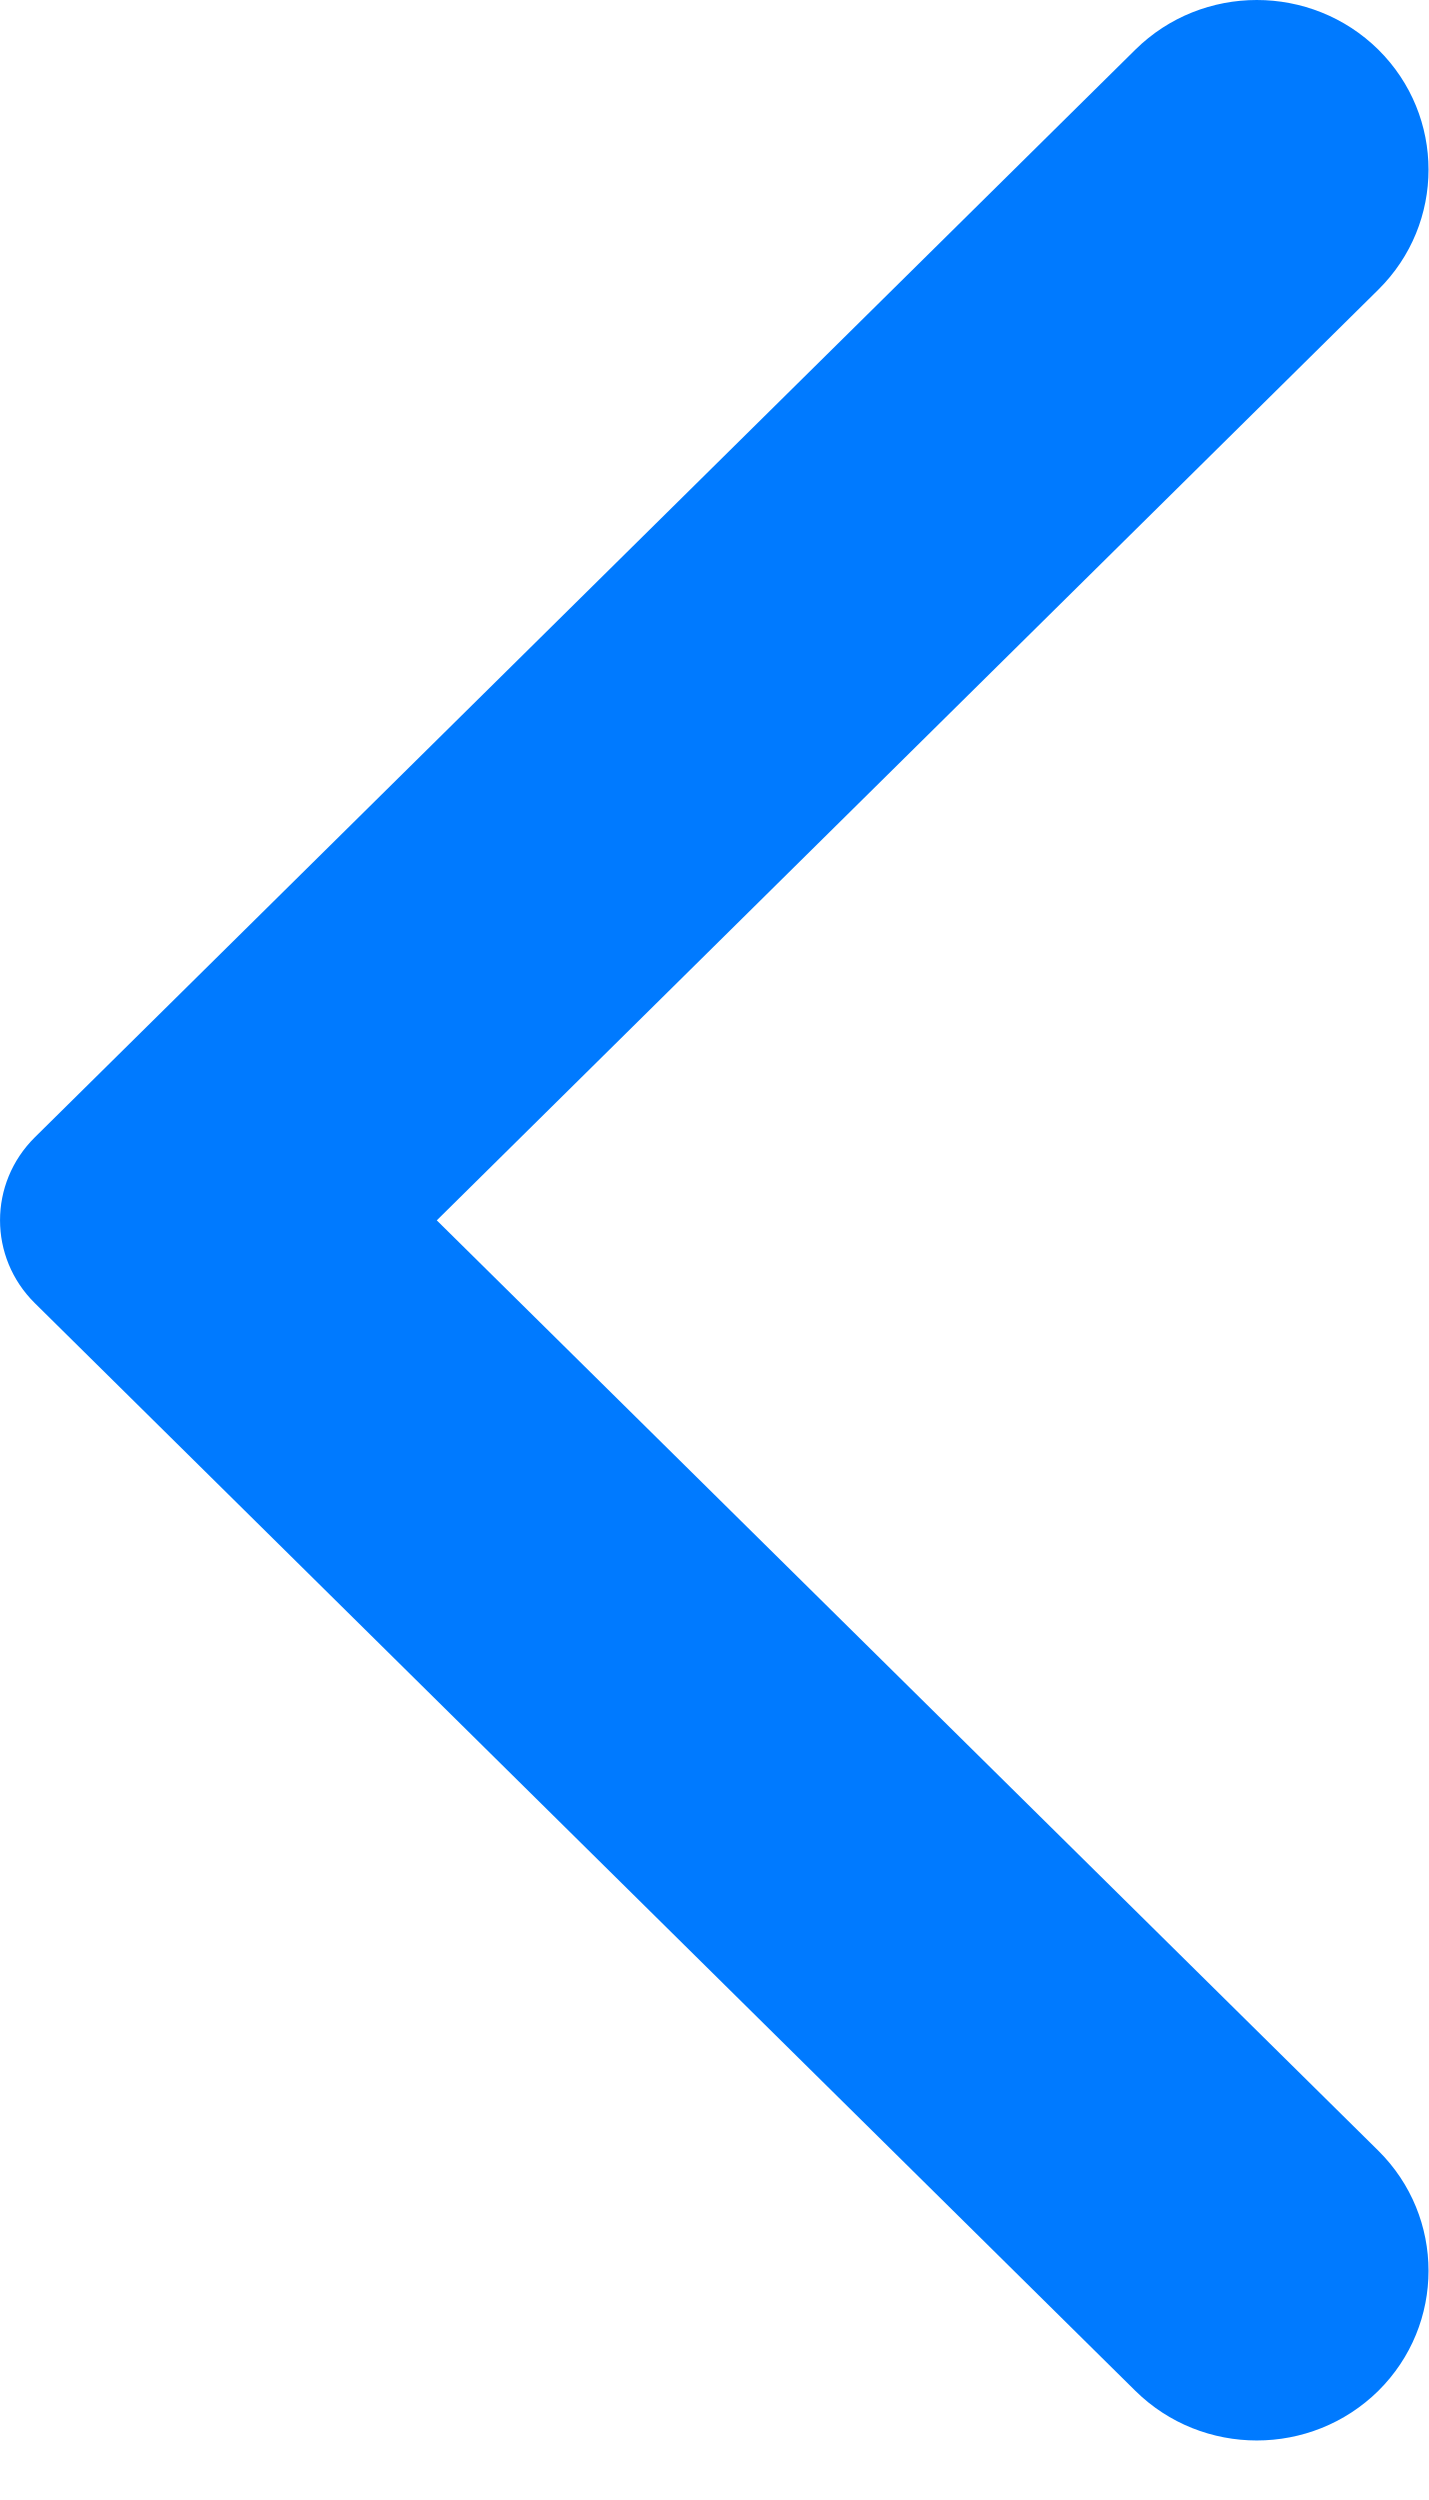
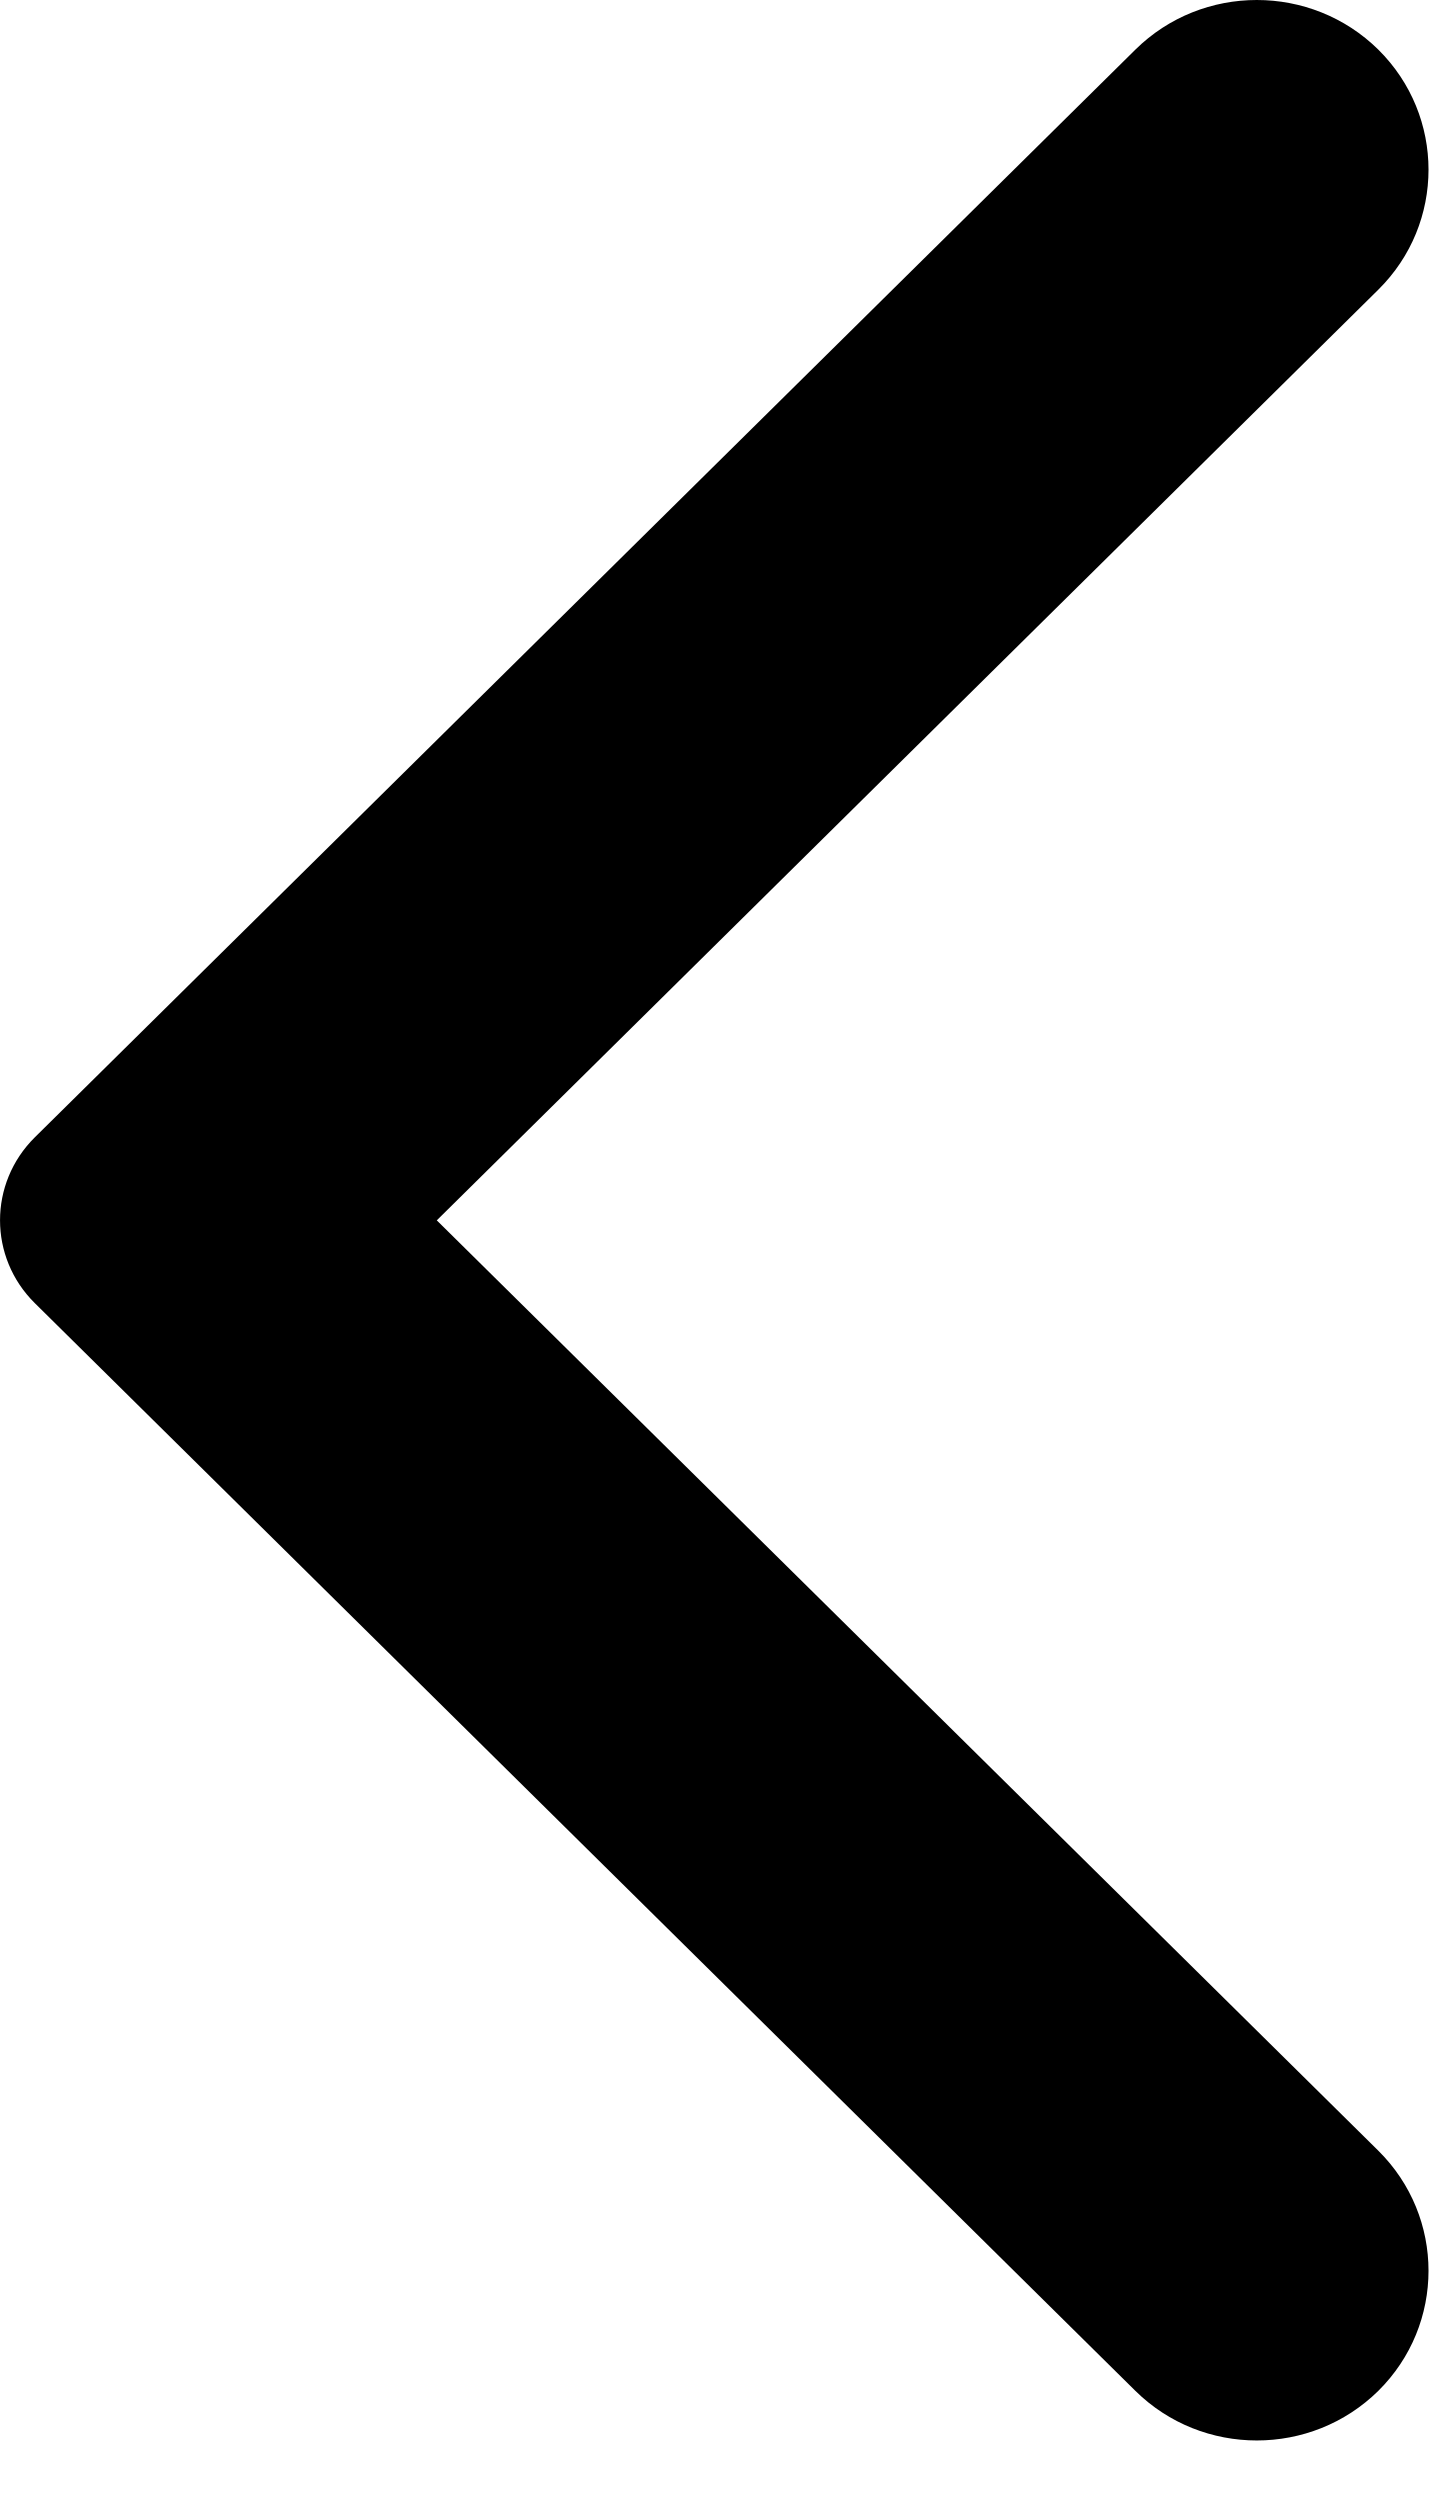
<svg xmlns="http://www.w3.org/2000/svg" width="12" height="21" viewBox="0 0 12 21" fill="none">
-   <path fill-rule="evenodd" clip-rule="evenodd" d="M9.537 20.083L0.292 10.946C-0.097 10.561 -0.097 9.94 0.292 9.554L9.537 0.417C10.1 -0.139 11.014 -0.139 11.578 0.417C12.14 0.974 12.14 1.877 11.578 2.433L3.669 10.251L11.578 18.066C12.14 18.623 12.14 19.526 11.578 20.083C11.014 20.639 10.1 20.639 9.537 20.083" fill="#007AFF" />
+   <path fill-rule="evenodd" clip-rule="evenodd" d="M9.537 20.083L0.292 10.946C-0.097 10.561 -0.097 9.94 0.292 9.554L9.537 0.417C10.1 -0.139 11.014 -0.139 11.578 0.417C12.14 0.974 12.14 1.877 11.578 2.433L3.669 10.251L11.578 18.066C12.14 18.623 12.14 19.526 11.578 20.083C11.014 20.639 10.1 20.639 9.537 20.083" fill="currentColor" />
</svg>
